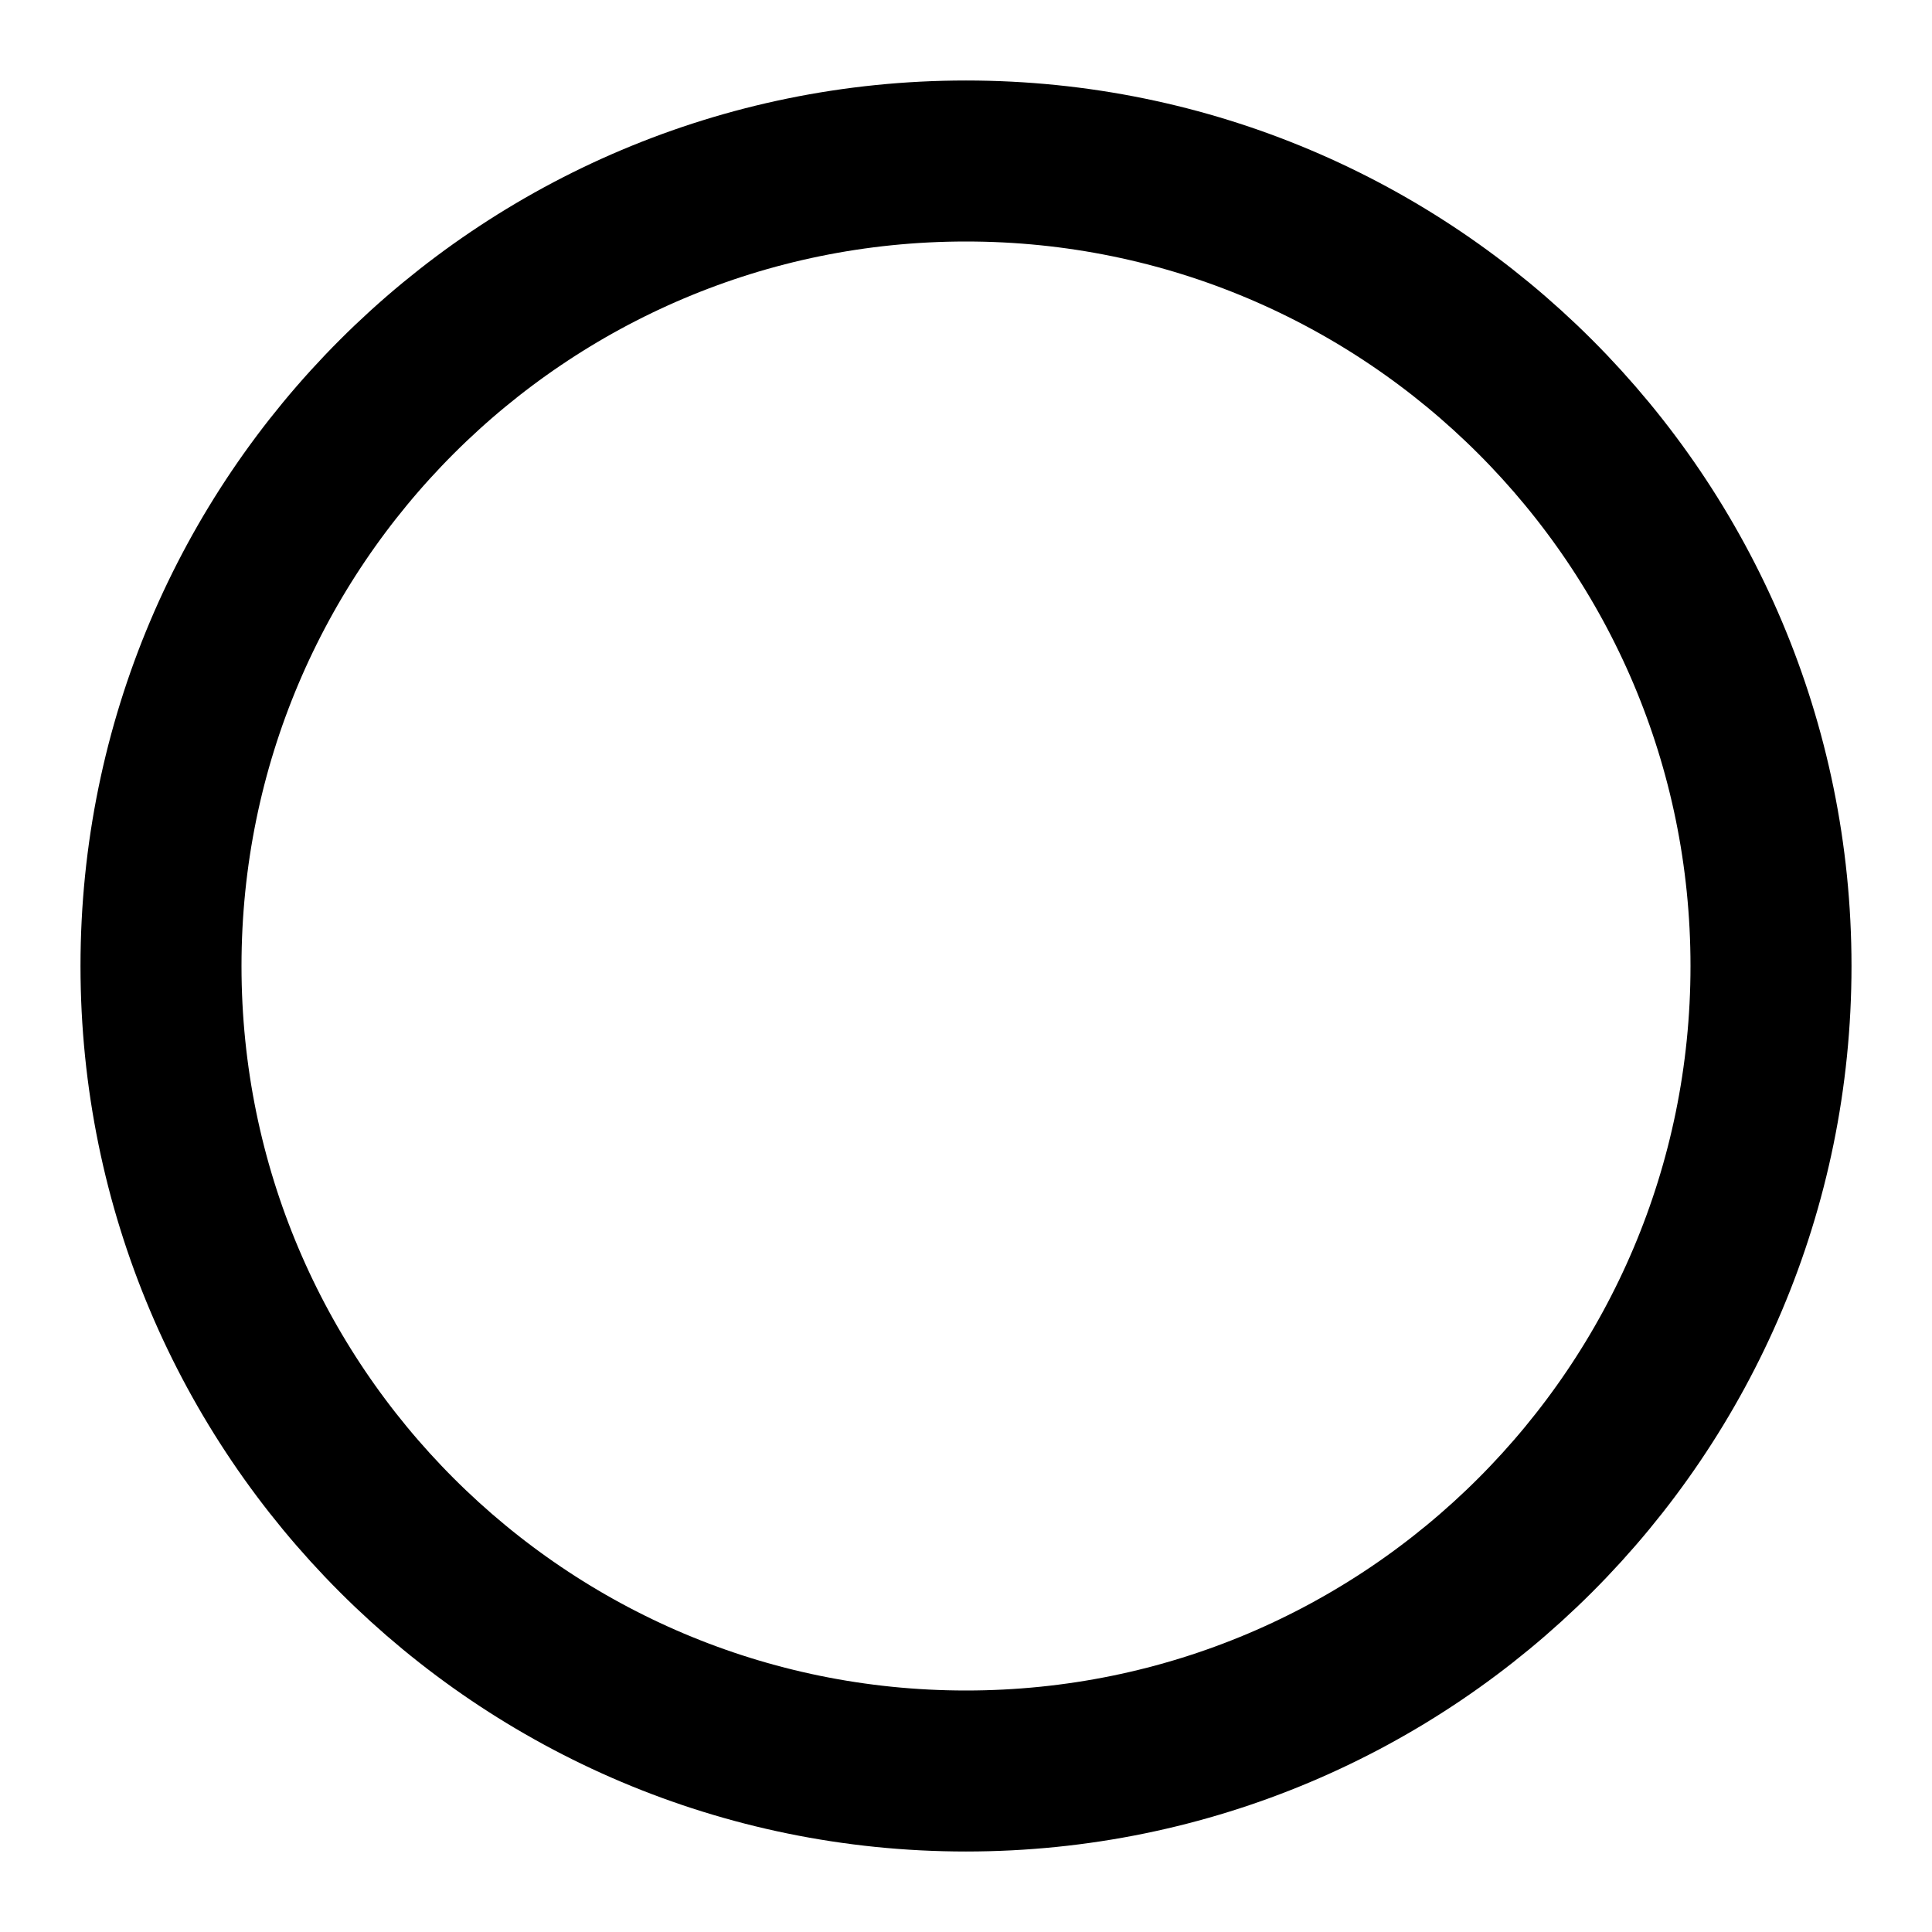
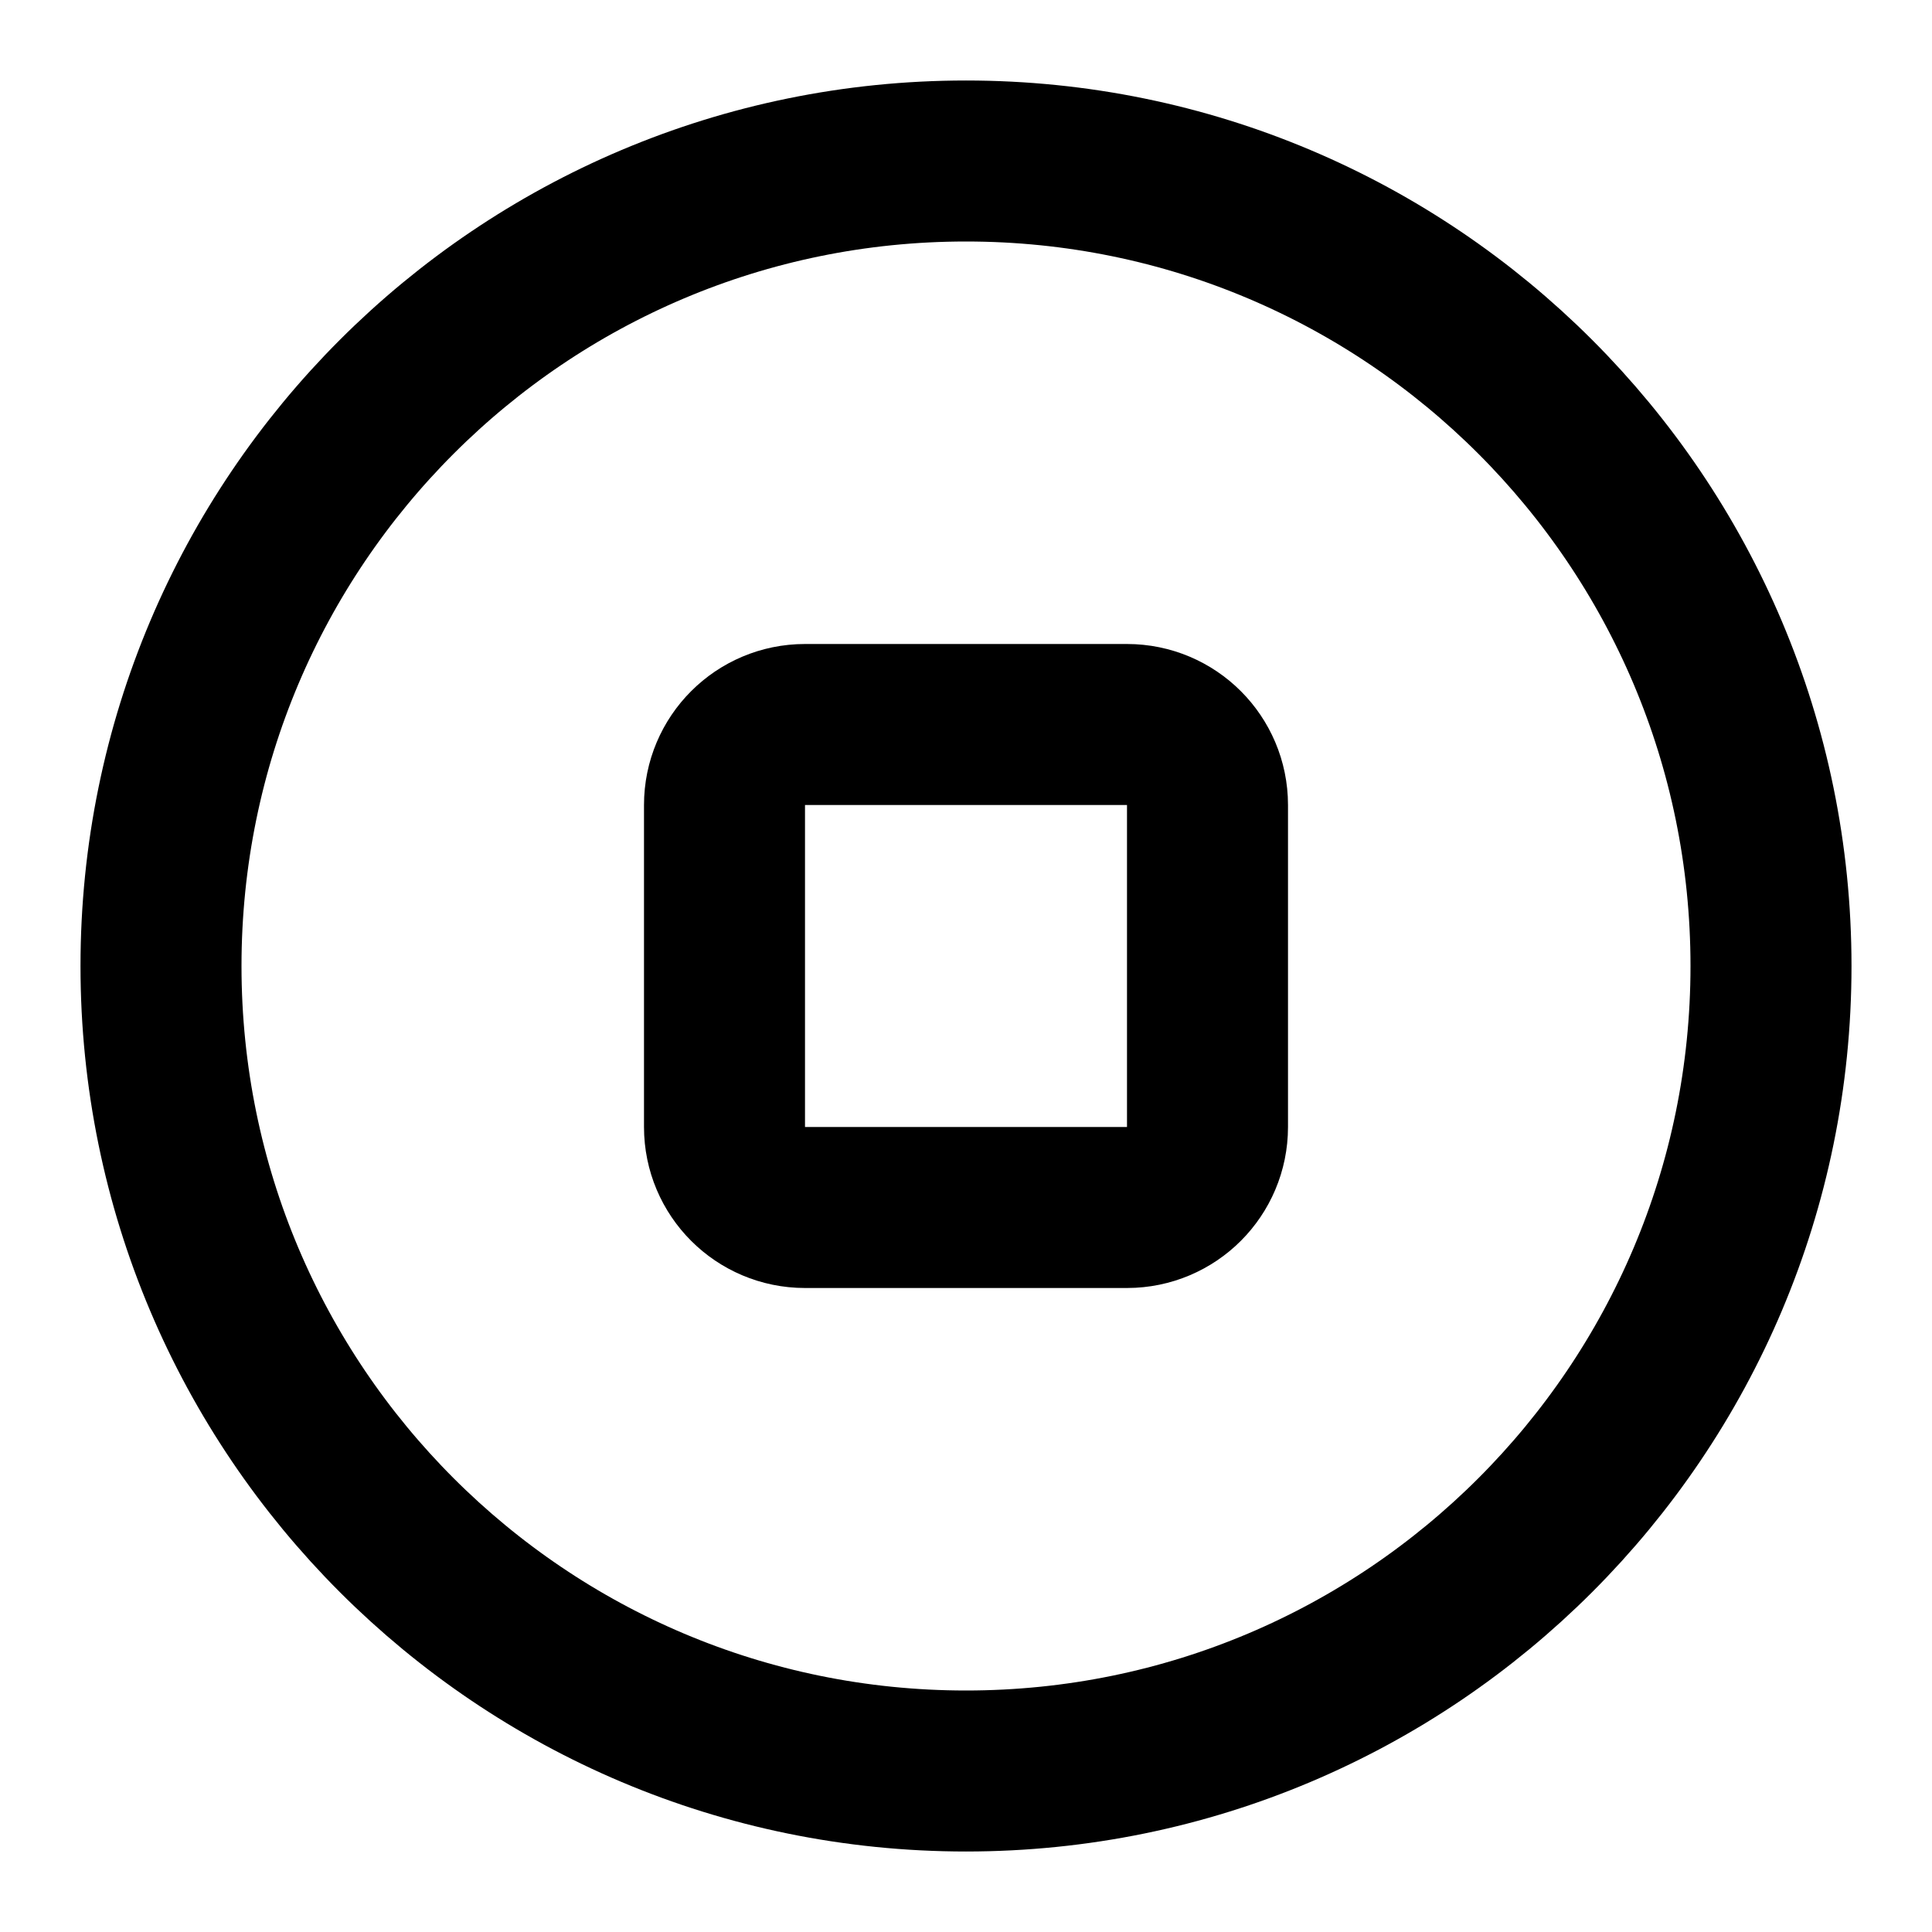
<svg xmlns="http://www.w3.org/2000/svg" viewBox="0 0 24 24" fill="none" stroke="currentColor" stroke-width="2" stroke-linecap="round" stroke-linejoin="round">
  <circle cx="12" cy="12" r="10" />
-   <rect x="9" y="9" rx="1" />
+   <rect x="9" y="9" width="6" height="6" rx="1" />
</svg>
